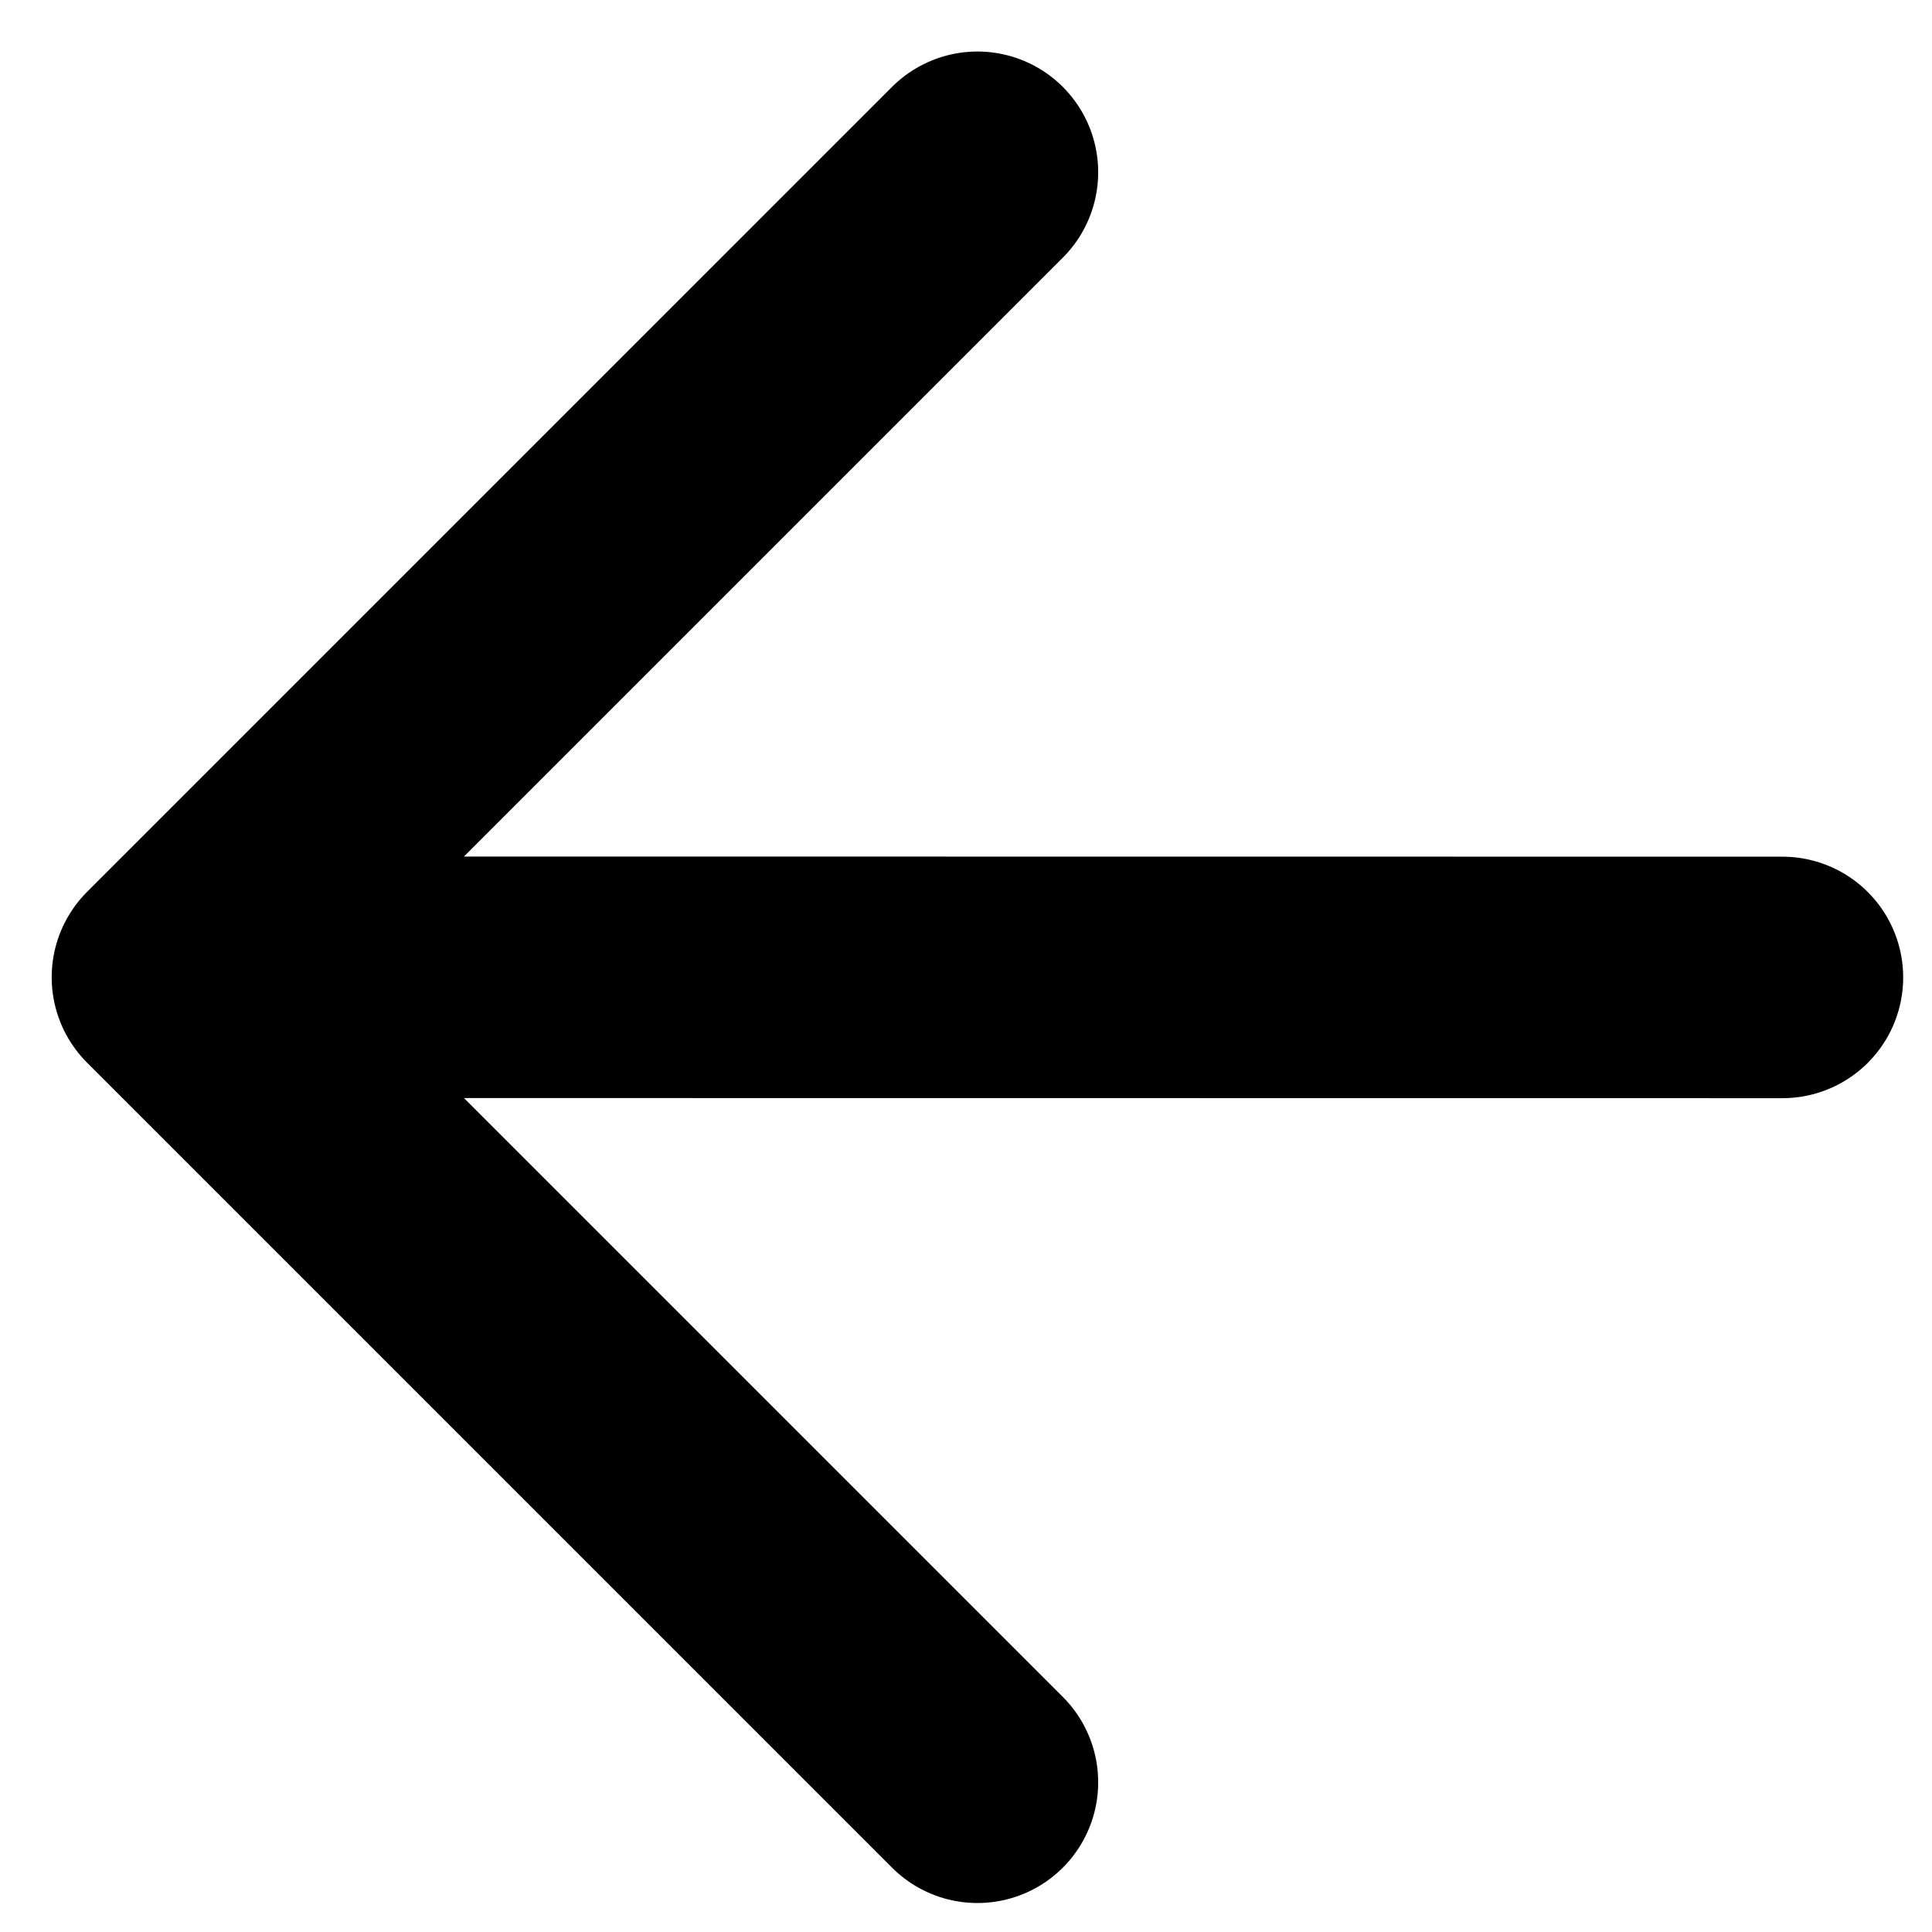
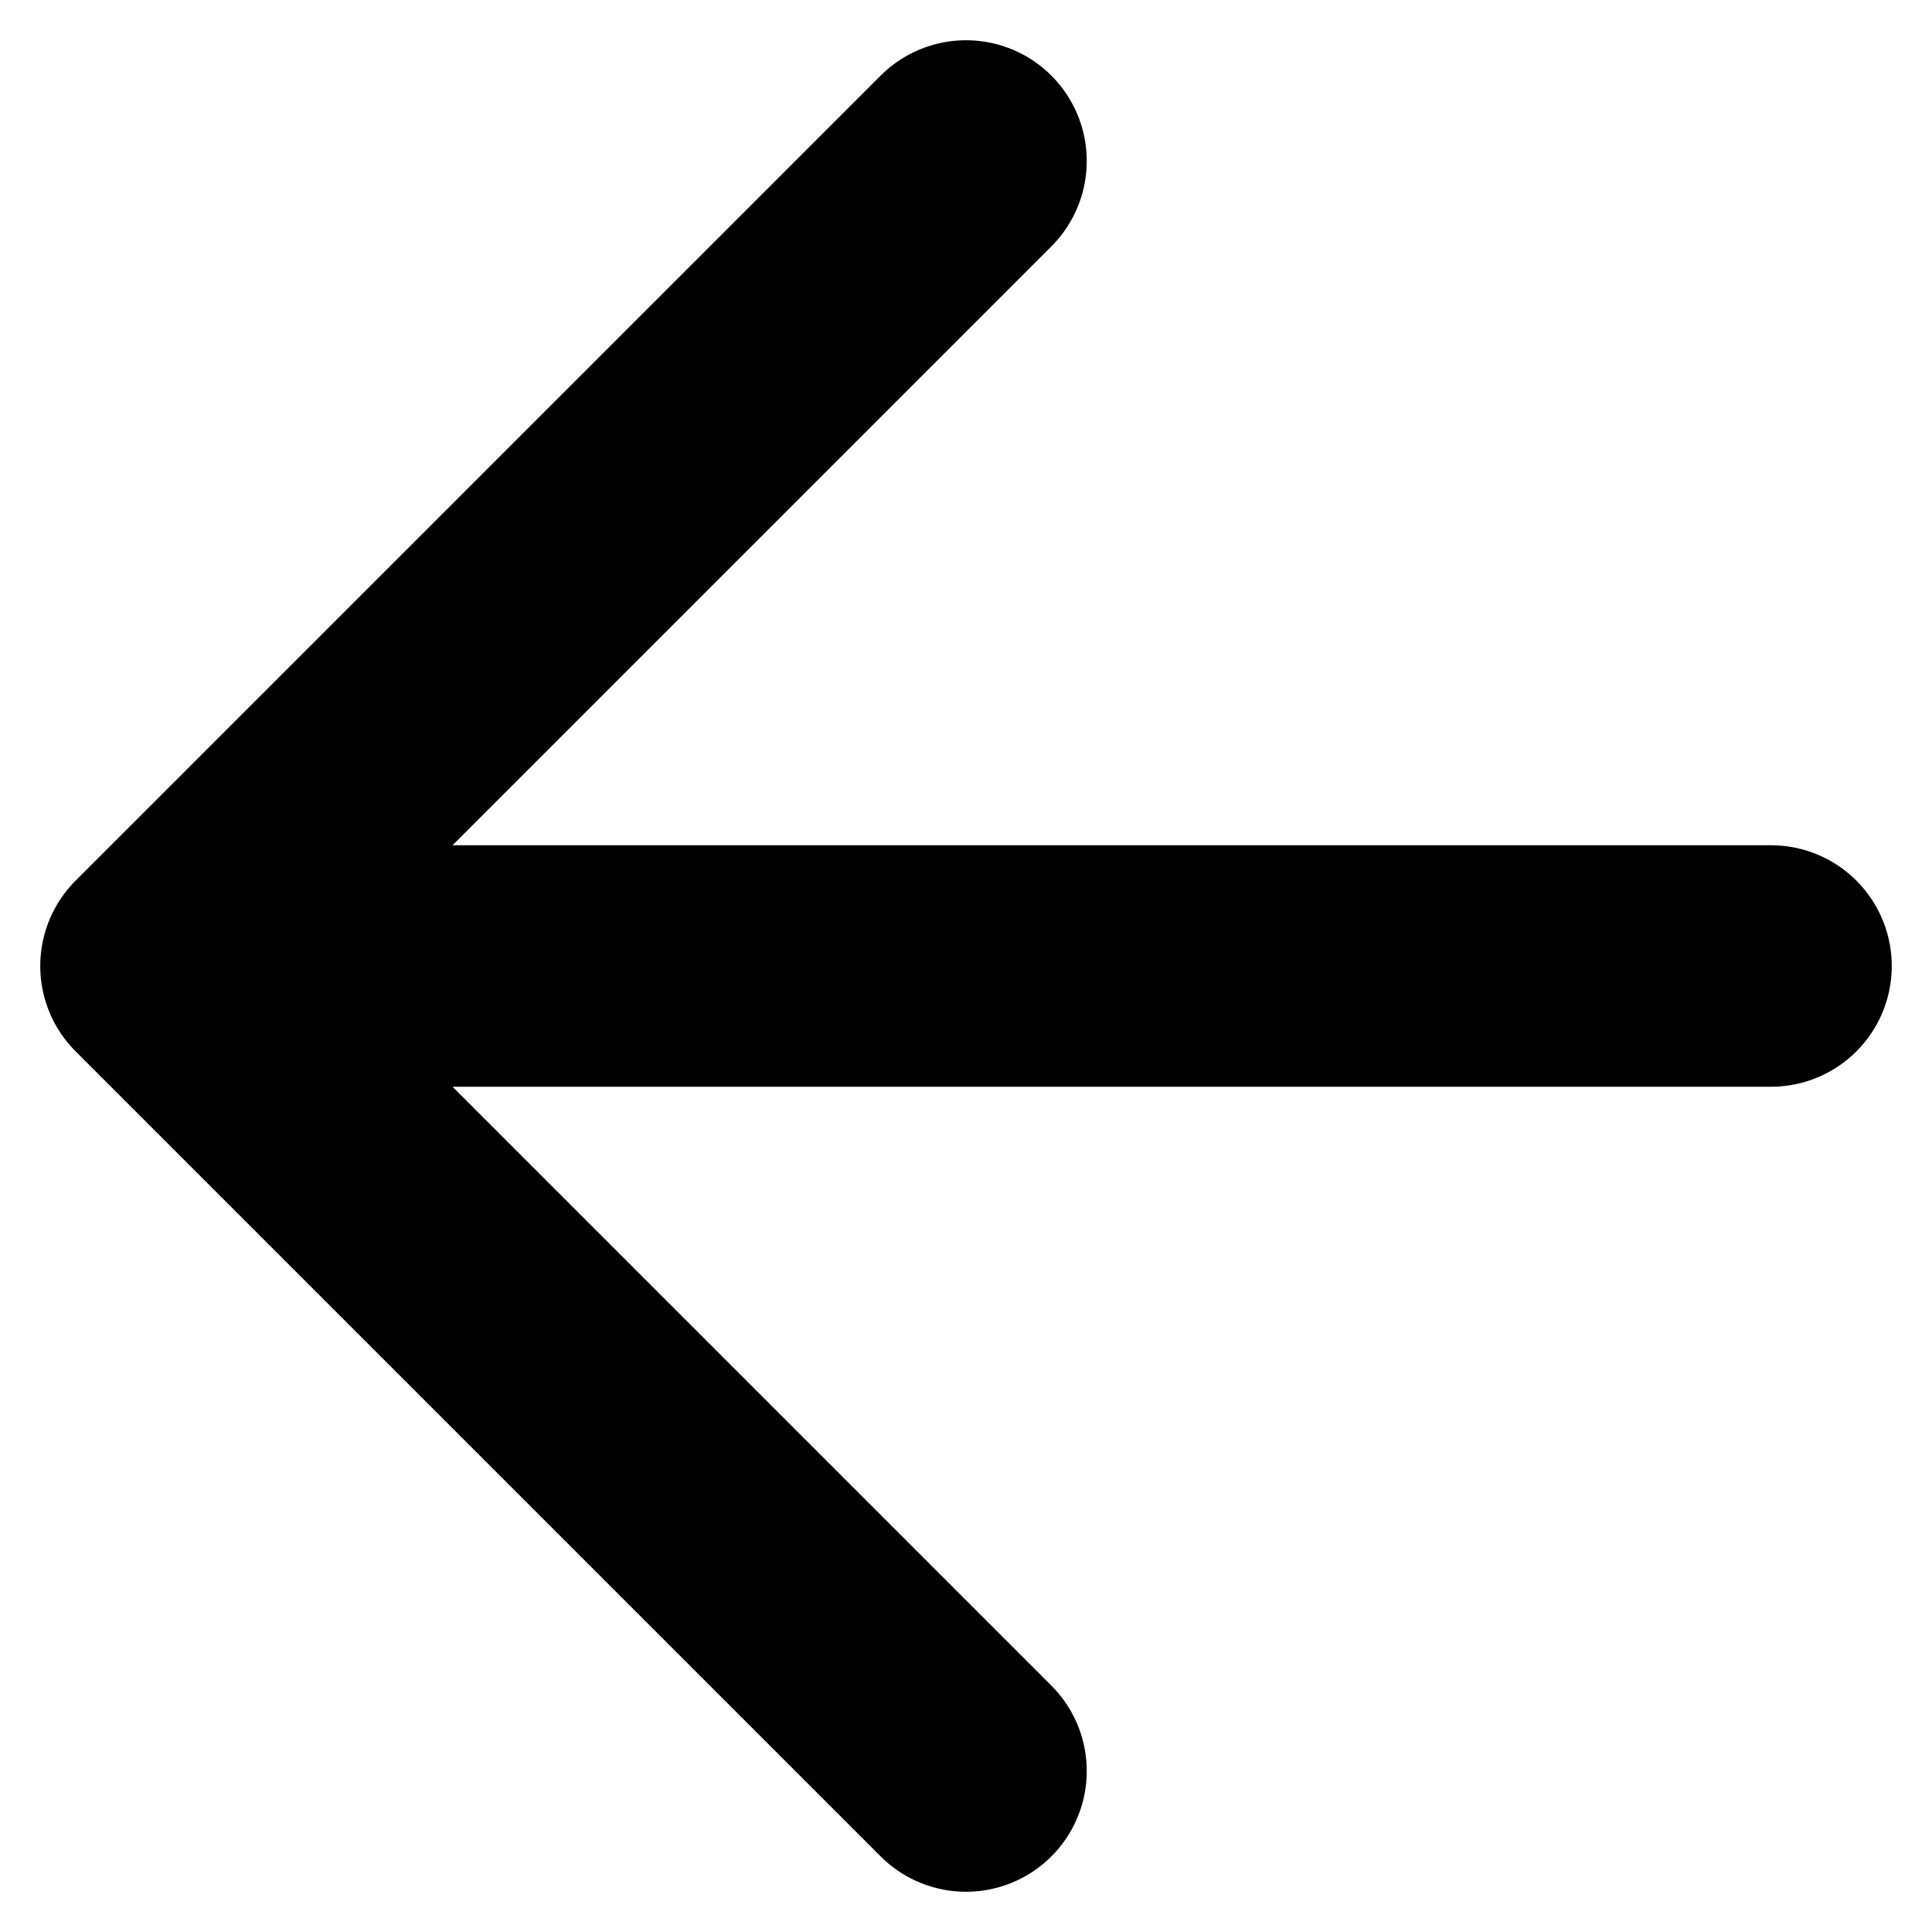
- <svg xmlns="http://www.w3.org/2000/svg" width="12" height="12" viewBox="0 0 12 12" fill="none">
-   <path d="M6.071 11.07L1.071 6.07M1.071 6.07L6.071 1.07M1.071 6.07L11.071 6.071" stroke="black" stroke-width="1.5" stroke-linecap="round" stroke-linejoin="round" />
+ <svg xmlns="http://www.w3.org/2000/svg" width="12" height="12" fill="none">
+   <path stroke="#000" stroke-linecap="round" stroke-linejoin="round" stroke-width="1.5" d="M6 11 1 6m0 0 5-5M1 6h10" />
</svg>
